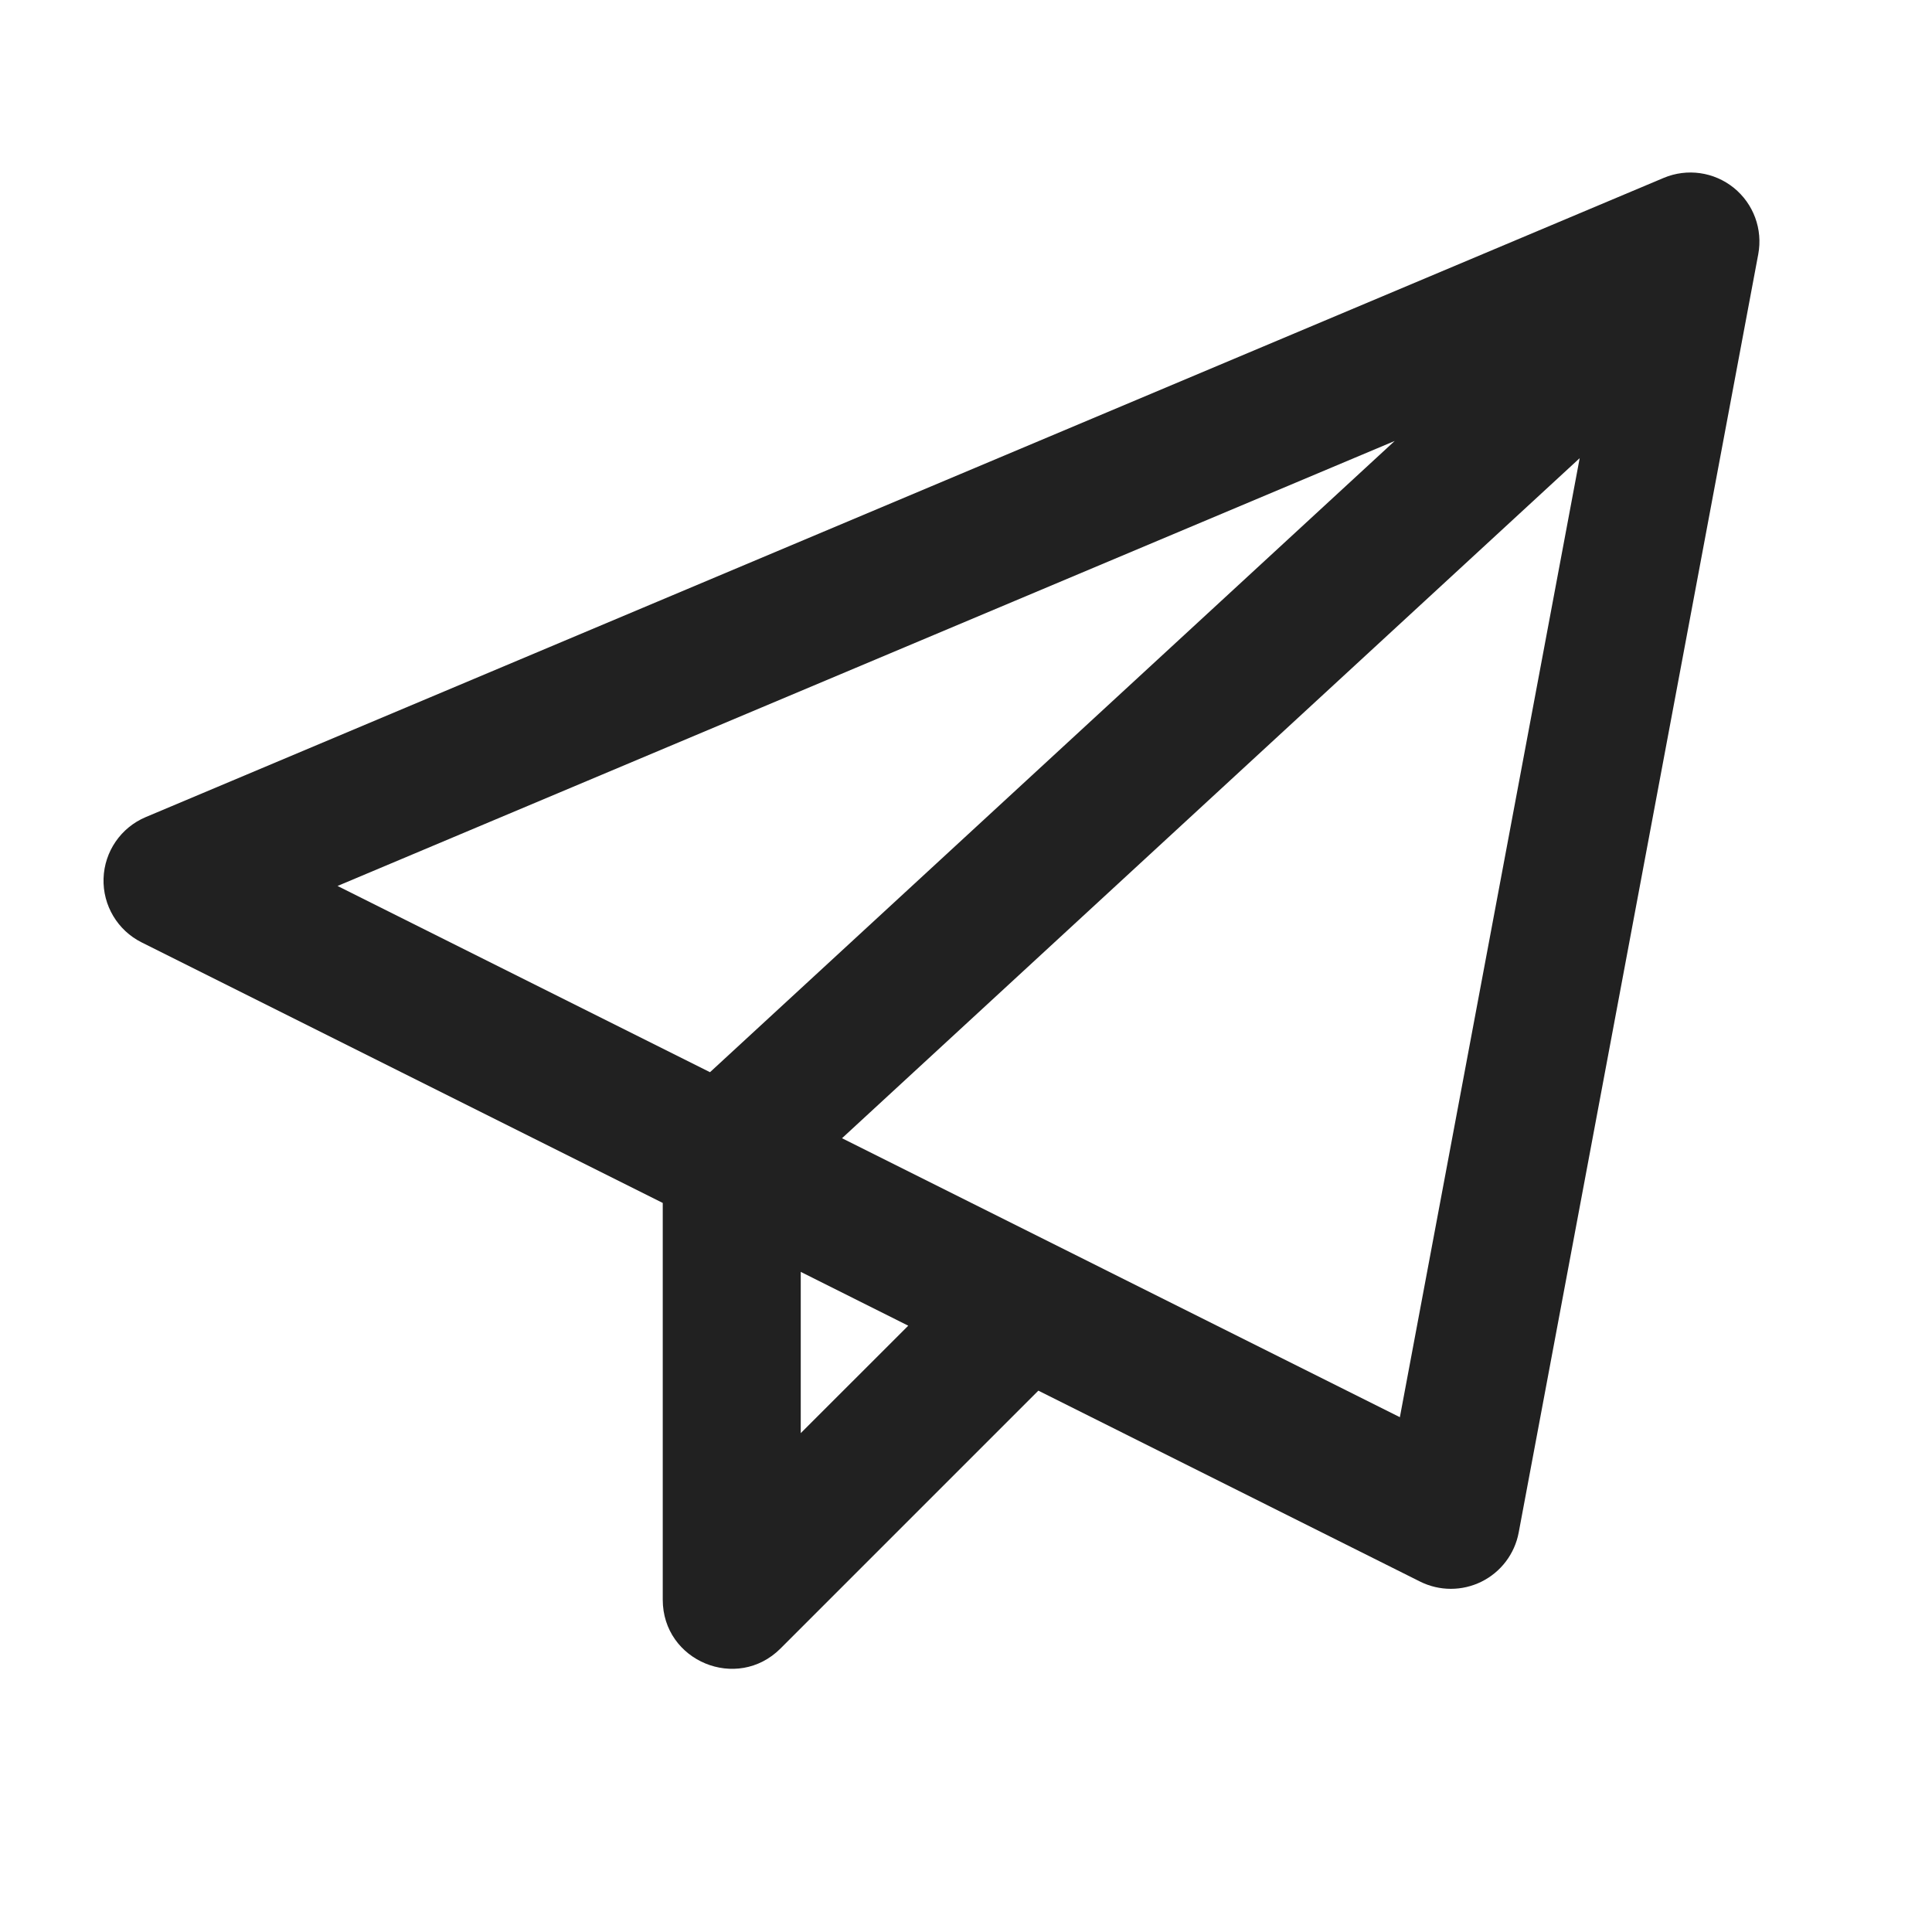
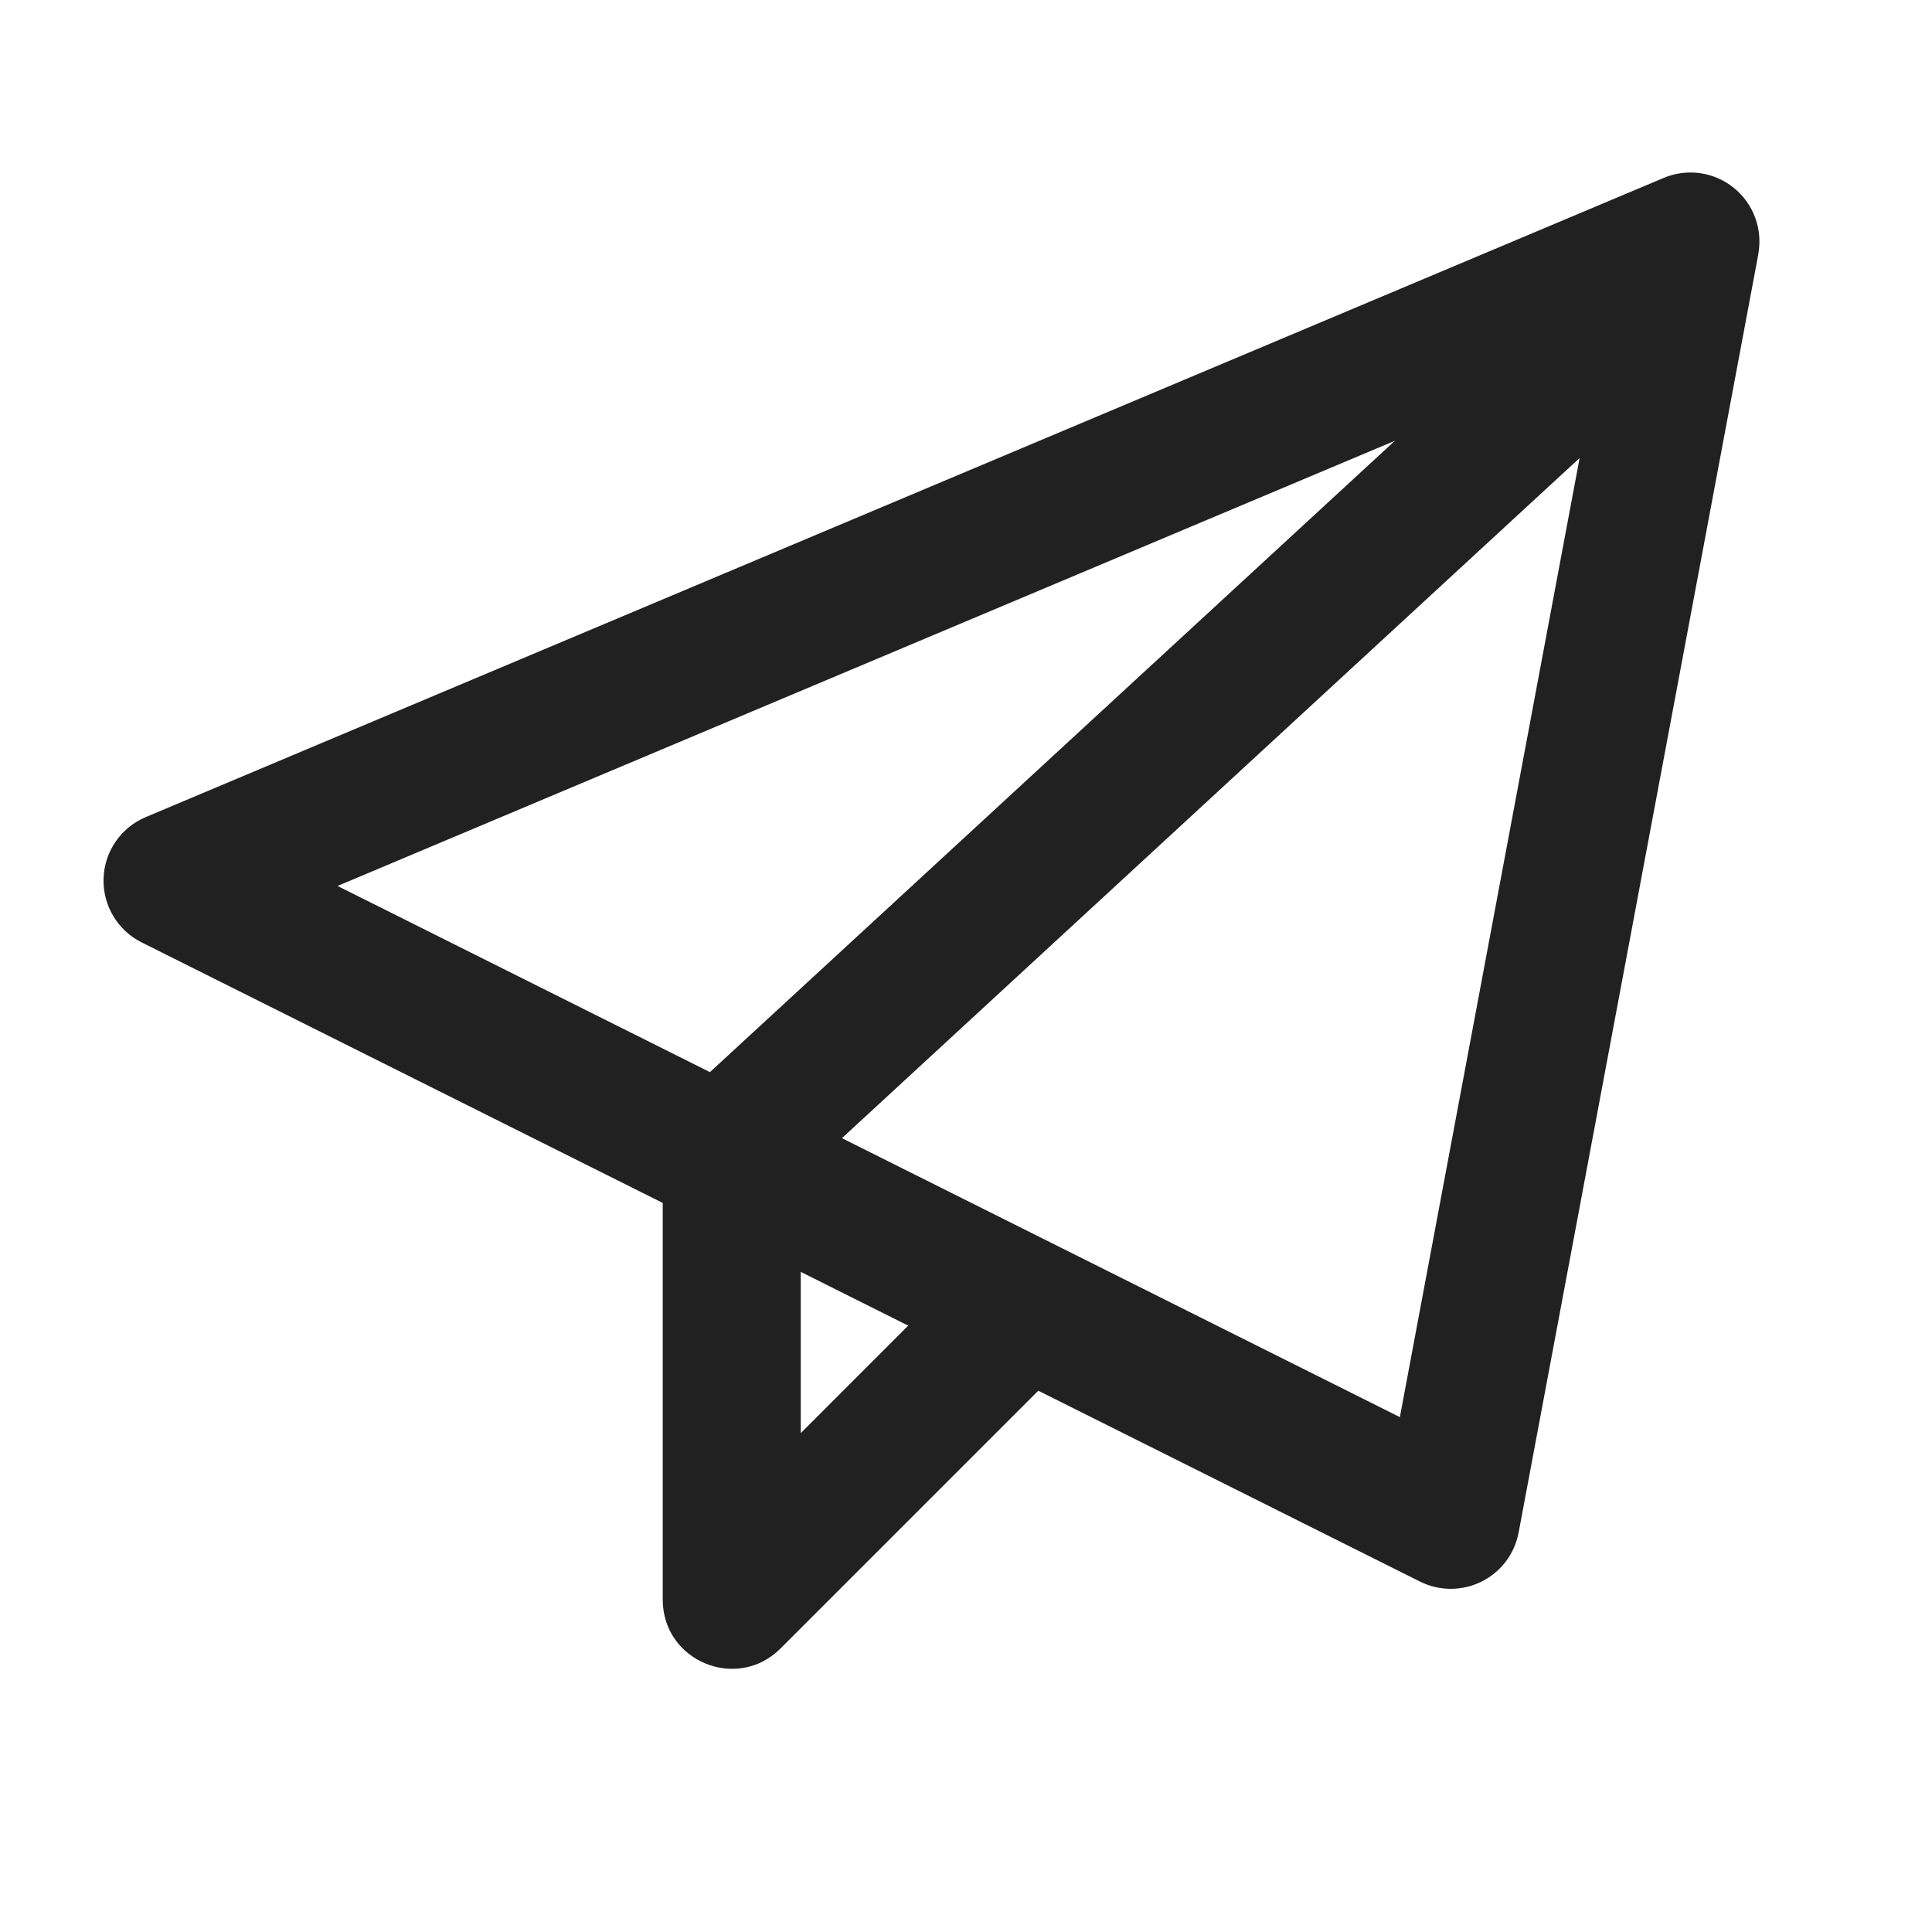
<svg xmlns="http://www.w3.org/2000/svg" width="28" height="28">
-   <path fill="#212121" d="M22.894 6.64l-10.691 9.856 8.085 4.043L22.894 6.64zm-2.679-.25L4.892 12.84l5.398 2.699 9.925-9.15zm-5.167 13.765l-3.736 3.736c-.63.63-1.707.184-1.707-.707v-5.75l-7.552-3.776a1 1 0 01.059-1.816l22-9.264a1 1 0 011.37 1.106L22.01 22.211a1 1 0 01-1.43.71l-5.53-2.766zm-1.885-.942l-1.558-.78v2.337l1.558-1.557z" />
+   <path fill="#212121" d="M25.483 3.684l-3.474 18.527a1 1 0 01-1.43.71l-5.531-2.766-3.736 3.736c-.63.63-1.707.184-1.707-.707v-5.75l-7.552-3.776a1 1 0 01.059-1.816l22-9.264a1 1 0 011.37 1.106zm-13.878 14.75v2.336l1.557-1.558-1.557-.779zM22.893 6.638l-10.691 9.857 8.086 4.043 2.605-13.9zm-2.677-.25L4.892 12.84l5.397 2.698 9.927-9.15z" />
</svg>
